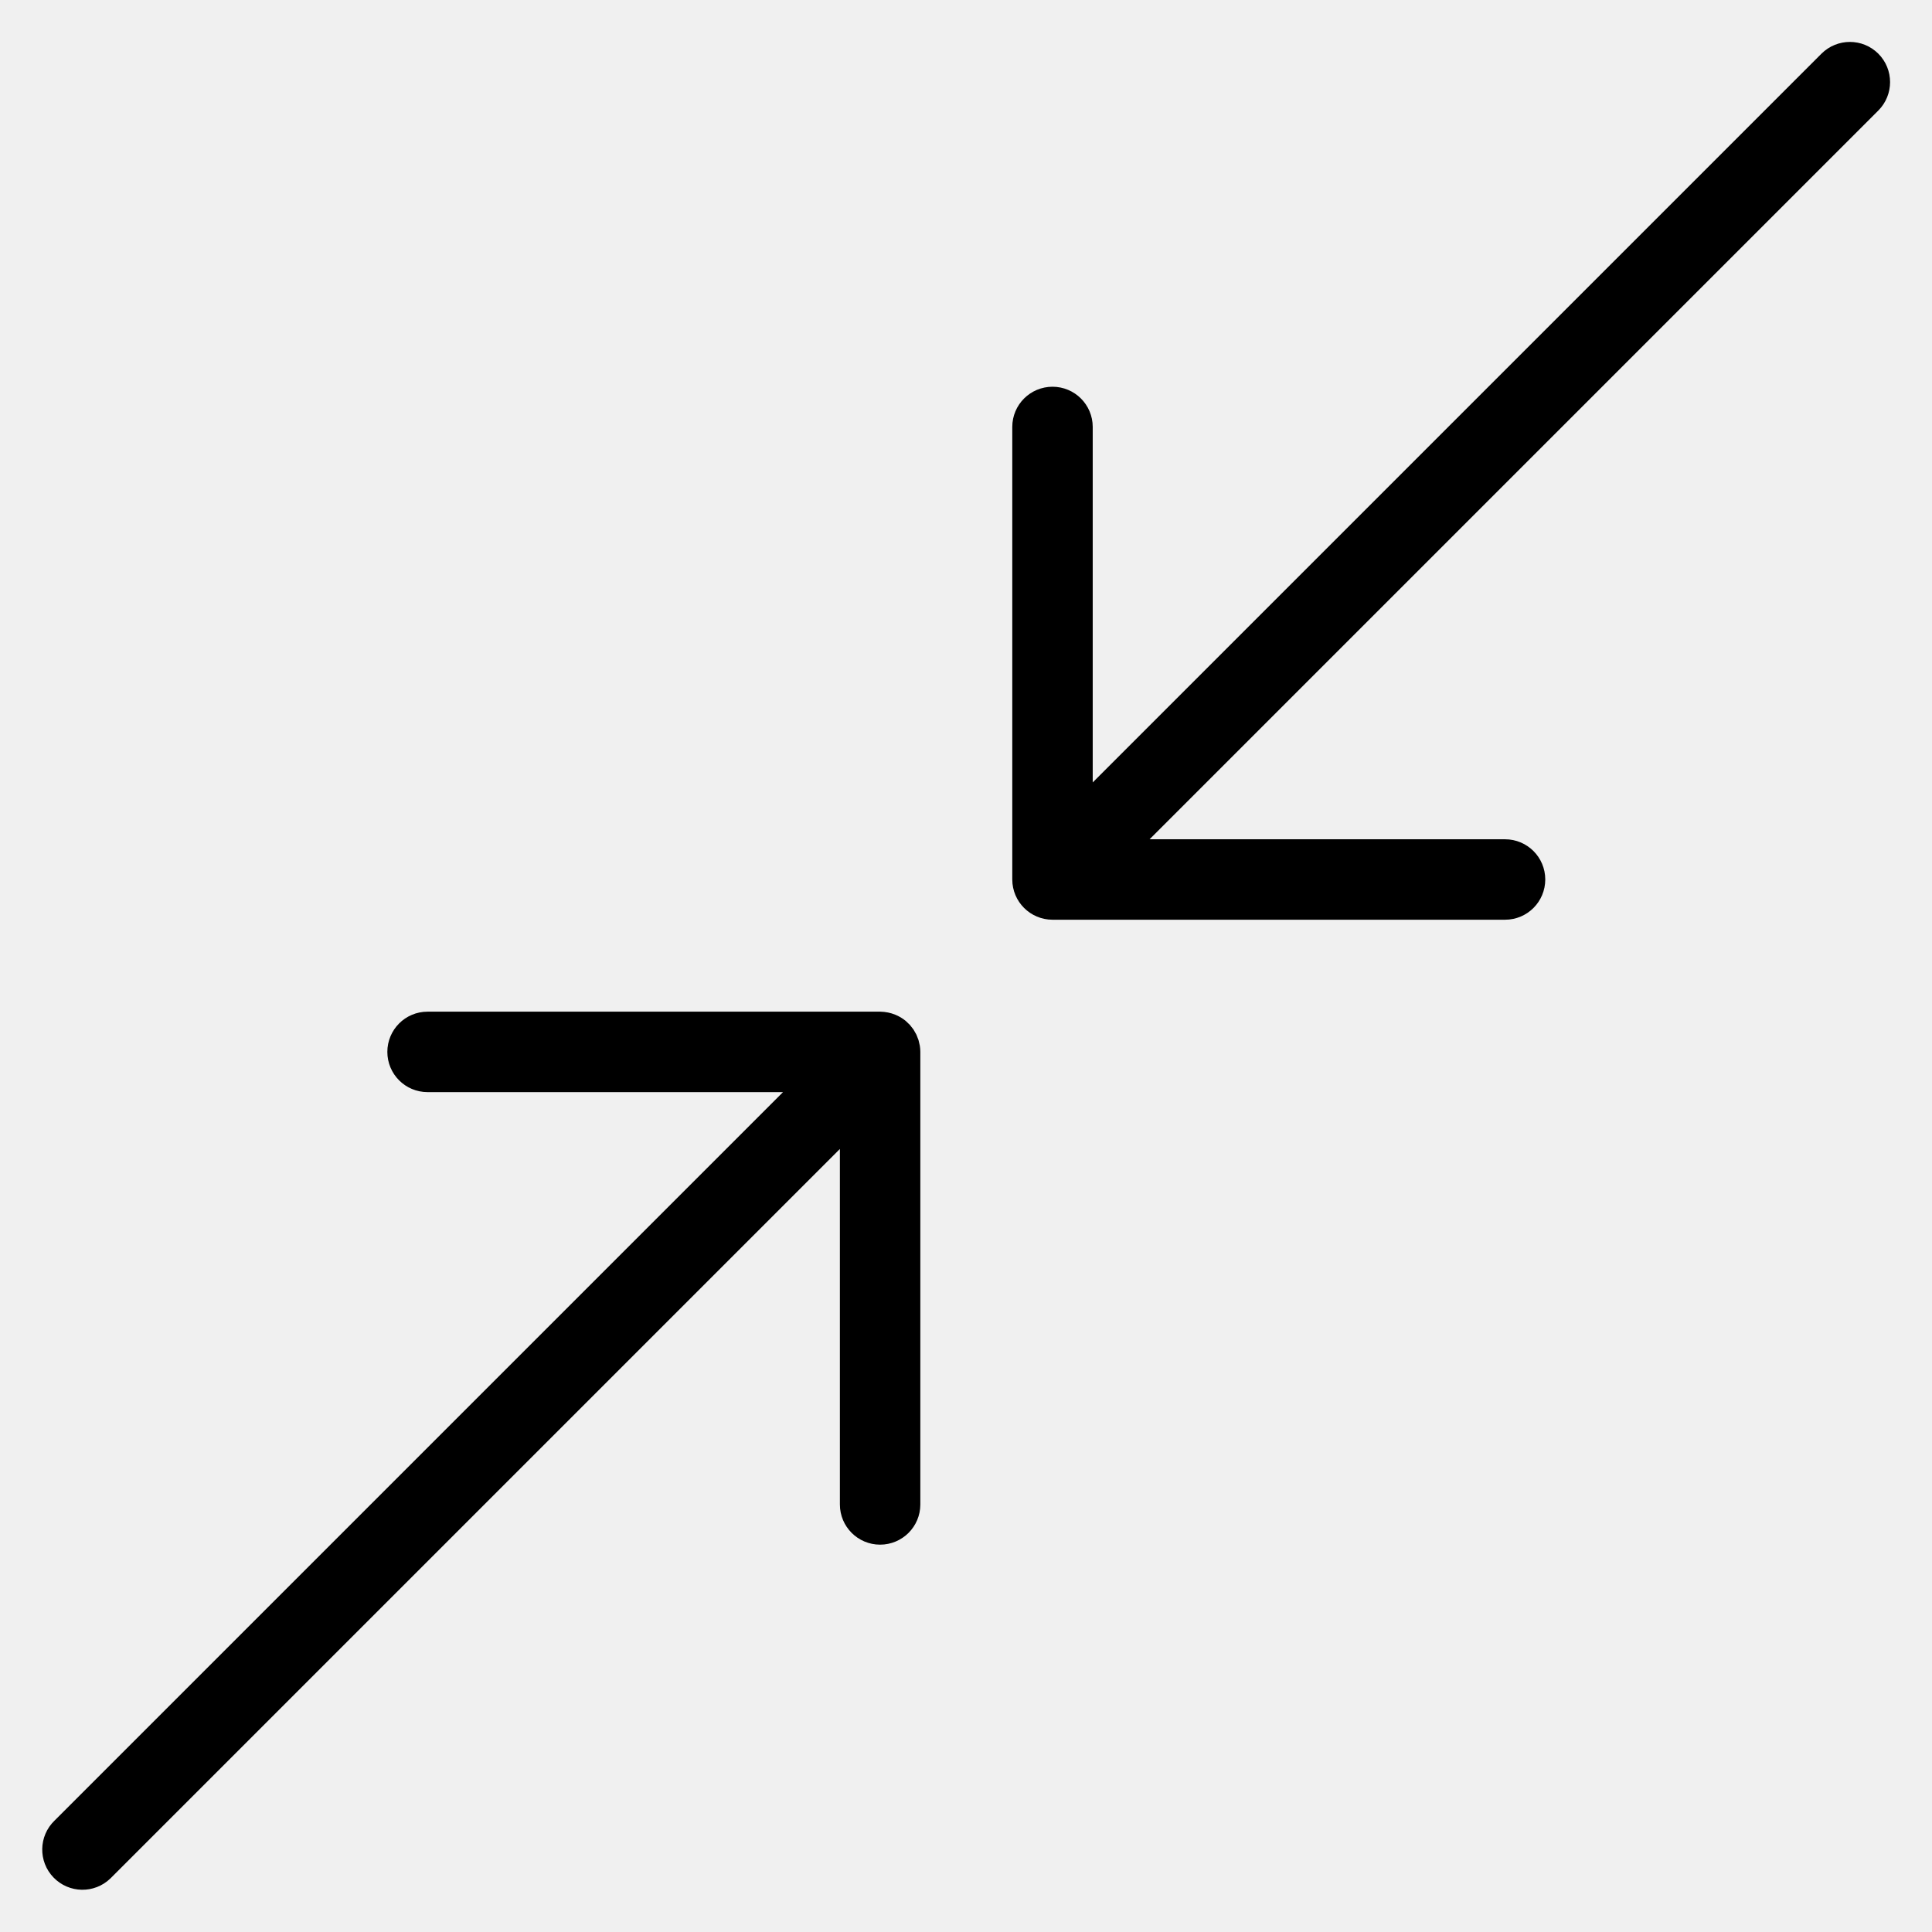
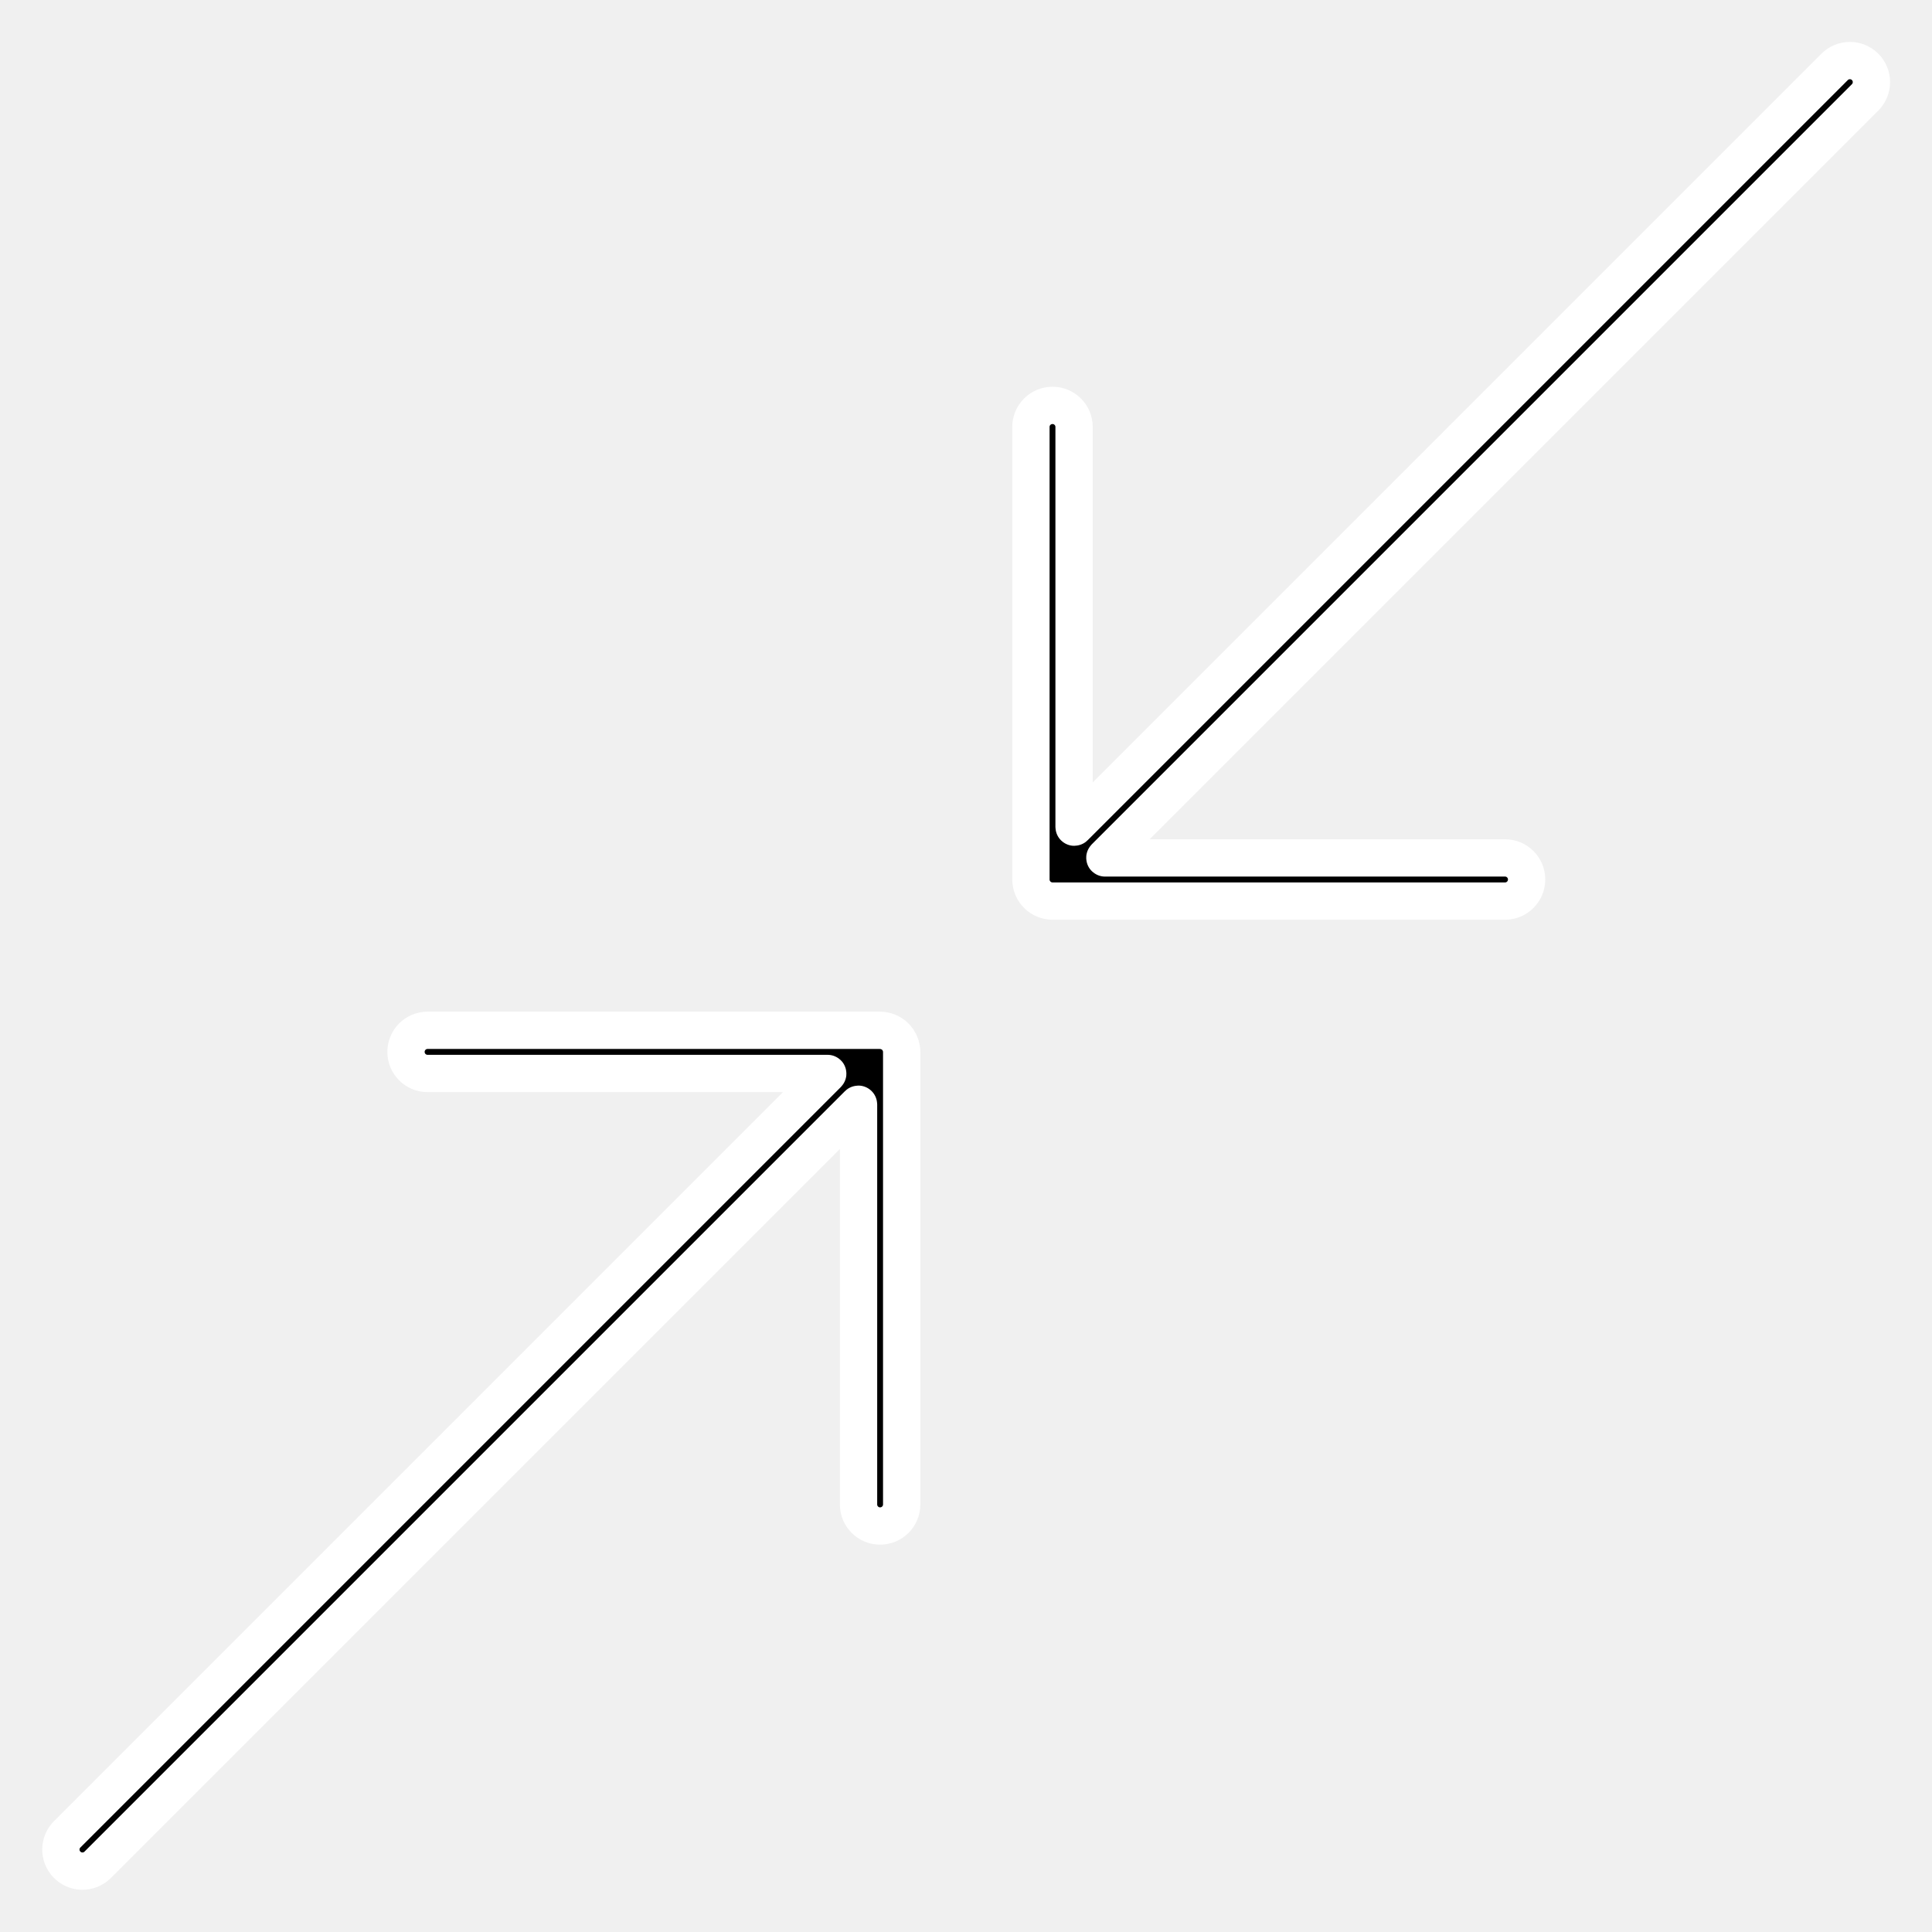
<svg xmlns="http://www.w3.org/2000/svg" width="32" height="32" viewBox="1.12 1.13 31.75 31.75" xml:space="preserve" overflow="hidden">
  <g transform="translate(-512 -325)">
-     <path d="M543.771 327.229C543.633 327.091 543.409 327.091 543.27 327.229L530.777 339.722C530.775 339.724 530.773 339.724 530.772 339.722 530.771 339.722 530.771 339.721 530.771 339.72L530.771 333.146C530.771 332.95 530.612 332.792 530.417 332.792 530.221 332.792 530.062 332.95 530.062 333.146L530.062 340.583C530.062 340.779 530.221 340.938 530.417 340.938L537.854 340.938C538.05 340.938 538.208 340.779 538.208 340.583 538.208 340.388 538.05 340.229 537.854 340.229L531.28 340.229C531.278 340.229 531.277 340.228 531.277 340.226 531.277 340.225 531.277 340.224 531.278 340.223L543.771 327.73C543.909 327.591 543.909 327.367 543.771 327.229Z" stroke="#000000" stroke-width="0.613" />
-     <path d="M527.719 343.09C527.676 343.072 527.63 343.063 527.583 343.062L520.146 343.062C519.95 343.062 519.792 343.221 519.792 343.417 519.792 343.612 519.95 343.771 520.146 343.771L526.72 343.771C526.722 343.771 526.723 343.772 526.723 343.774 526.723 343.775 526.723 343.776 526.722 343.777L514.229 356.27C514.088 356.406 514.084 356.631 514.22 356.771 514.356 356.912 514.58 356.916 514.721 356.78 514.724 356.777 514.727 356.774 514.73 356.771L527.223 344.278C527.225 344.276 527.227 344.276 527.228 344.278 527.229 344.278 527.229 344.279 527.229 344.28L527.229 350.854C527.229 351.05 527.388 351.208 527.583 351.208 527.779 351.208 527.938 351.05 527.938 350.854L527.938 343.417C527.937 343.273 527.851 343.144 527.719 343.09Z" stroke="#000000" stroke-width="0.613" />
+     <path d="M543.771 327.229C543.633 327.091 543.409 327.091 543.27 327.229L530.777 339.722C530.775 339.724 530.773 339.724 530.772 339.722 530.771 339.722 530.771 339.721 530.771 339.72L530.771 333.146C530.771 332.95 530.612 332.792 530.417 332.792 530.221 332.792 530.062 332.95 530.062 333.146L530.062 340.583C530.062 340.779 530.221 340.938 530.417 340.938L537.854 340.938C538.05 340.938 538.208 340.779 538.208 340.583 538.208 340.388 538.05 340.229 537.854 340.229L531.28 340.229C531.278 340.229 531.277 340.228 531.277 340.226 531.277 340.225 531.277 340.224 531.278 340.223L543.771 327.73C543.909 327.591 543.909 327.367 543.771 327.229Z" stroke="#ffffff" stroke-width="0.613" />
+     <path d="M527.719 343.09C527.676 343.072 527.63 343.063 527.583 343.062L520.146 343.062C519.95 343.062 519.792 343.221 519.792 343.417 519.792 343.612 519.95 343.771 520.146 343.771L526.72 343.771C526.722 343.771 526.723 343.772 526.723 343.774 526.723 343.775 526.723 343.776 526.722 343.777L514.229 356.27C514.088 356.406 514.084 356.631 514.22 356.771 514.356 356.912 514.58 356.916 514.721 356.78 514.724 356.777 514.727 356.774 514.73 356.771L527.223 344.278C527.225 344.276 527.227 344.276 527.228 344.278 527.229 344.278 527.229 344.279 527.229 344.28L527.229 350.854C527.229 351.05 527.388 351.208 527.583 351.208 527.779 351.208 527.938 351.05 527.938 350.854L527.938 343.417C527.937 343.273 527.851 343.144 527.719 343.09Z" stroke="#ffffff" stroke-width="0.613" />
  </g>
</svg>
